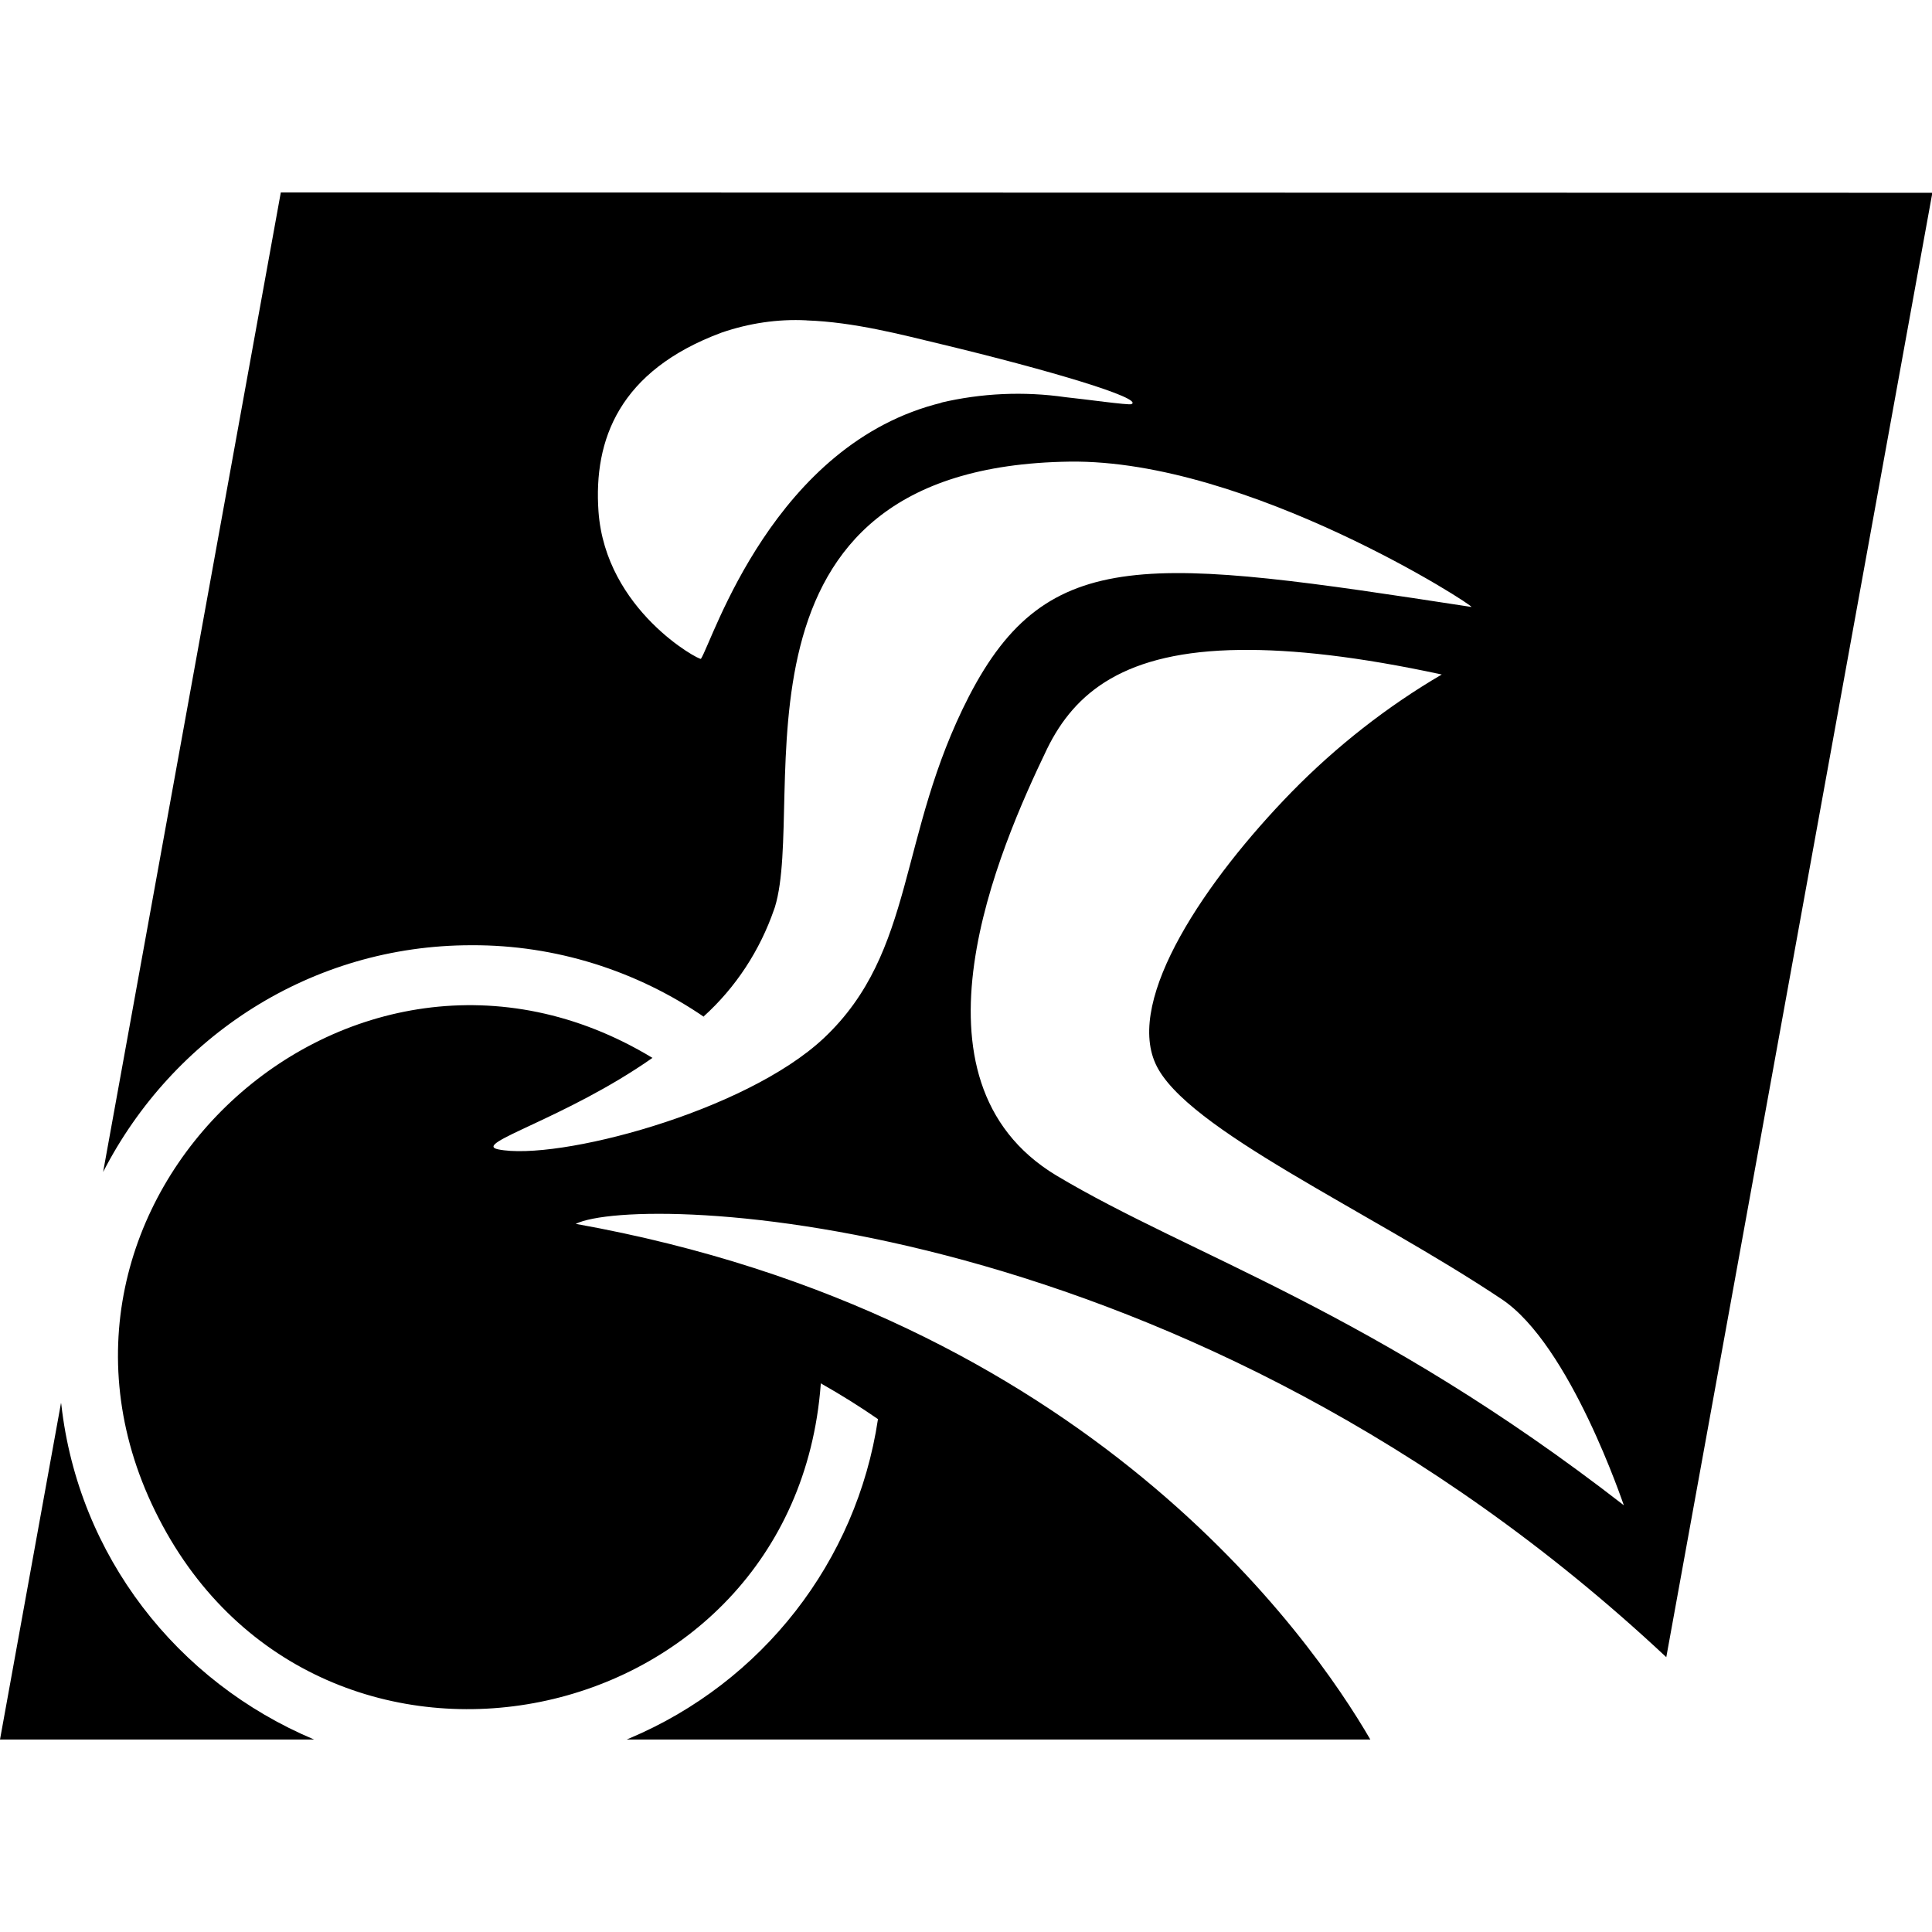
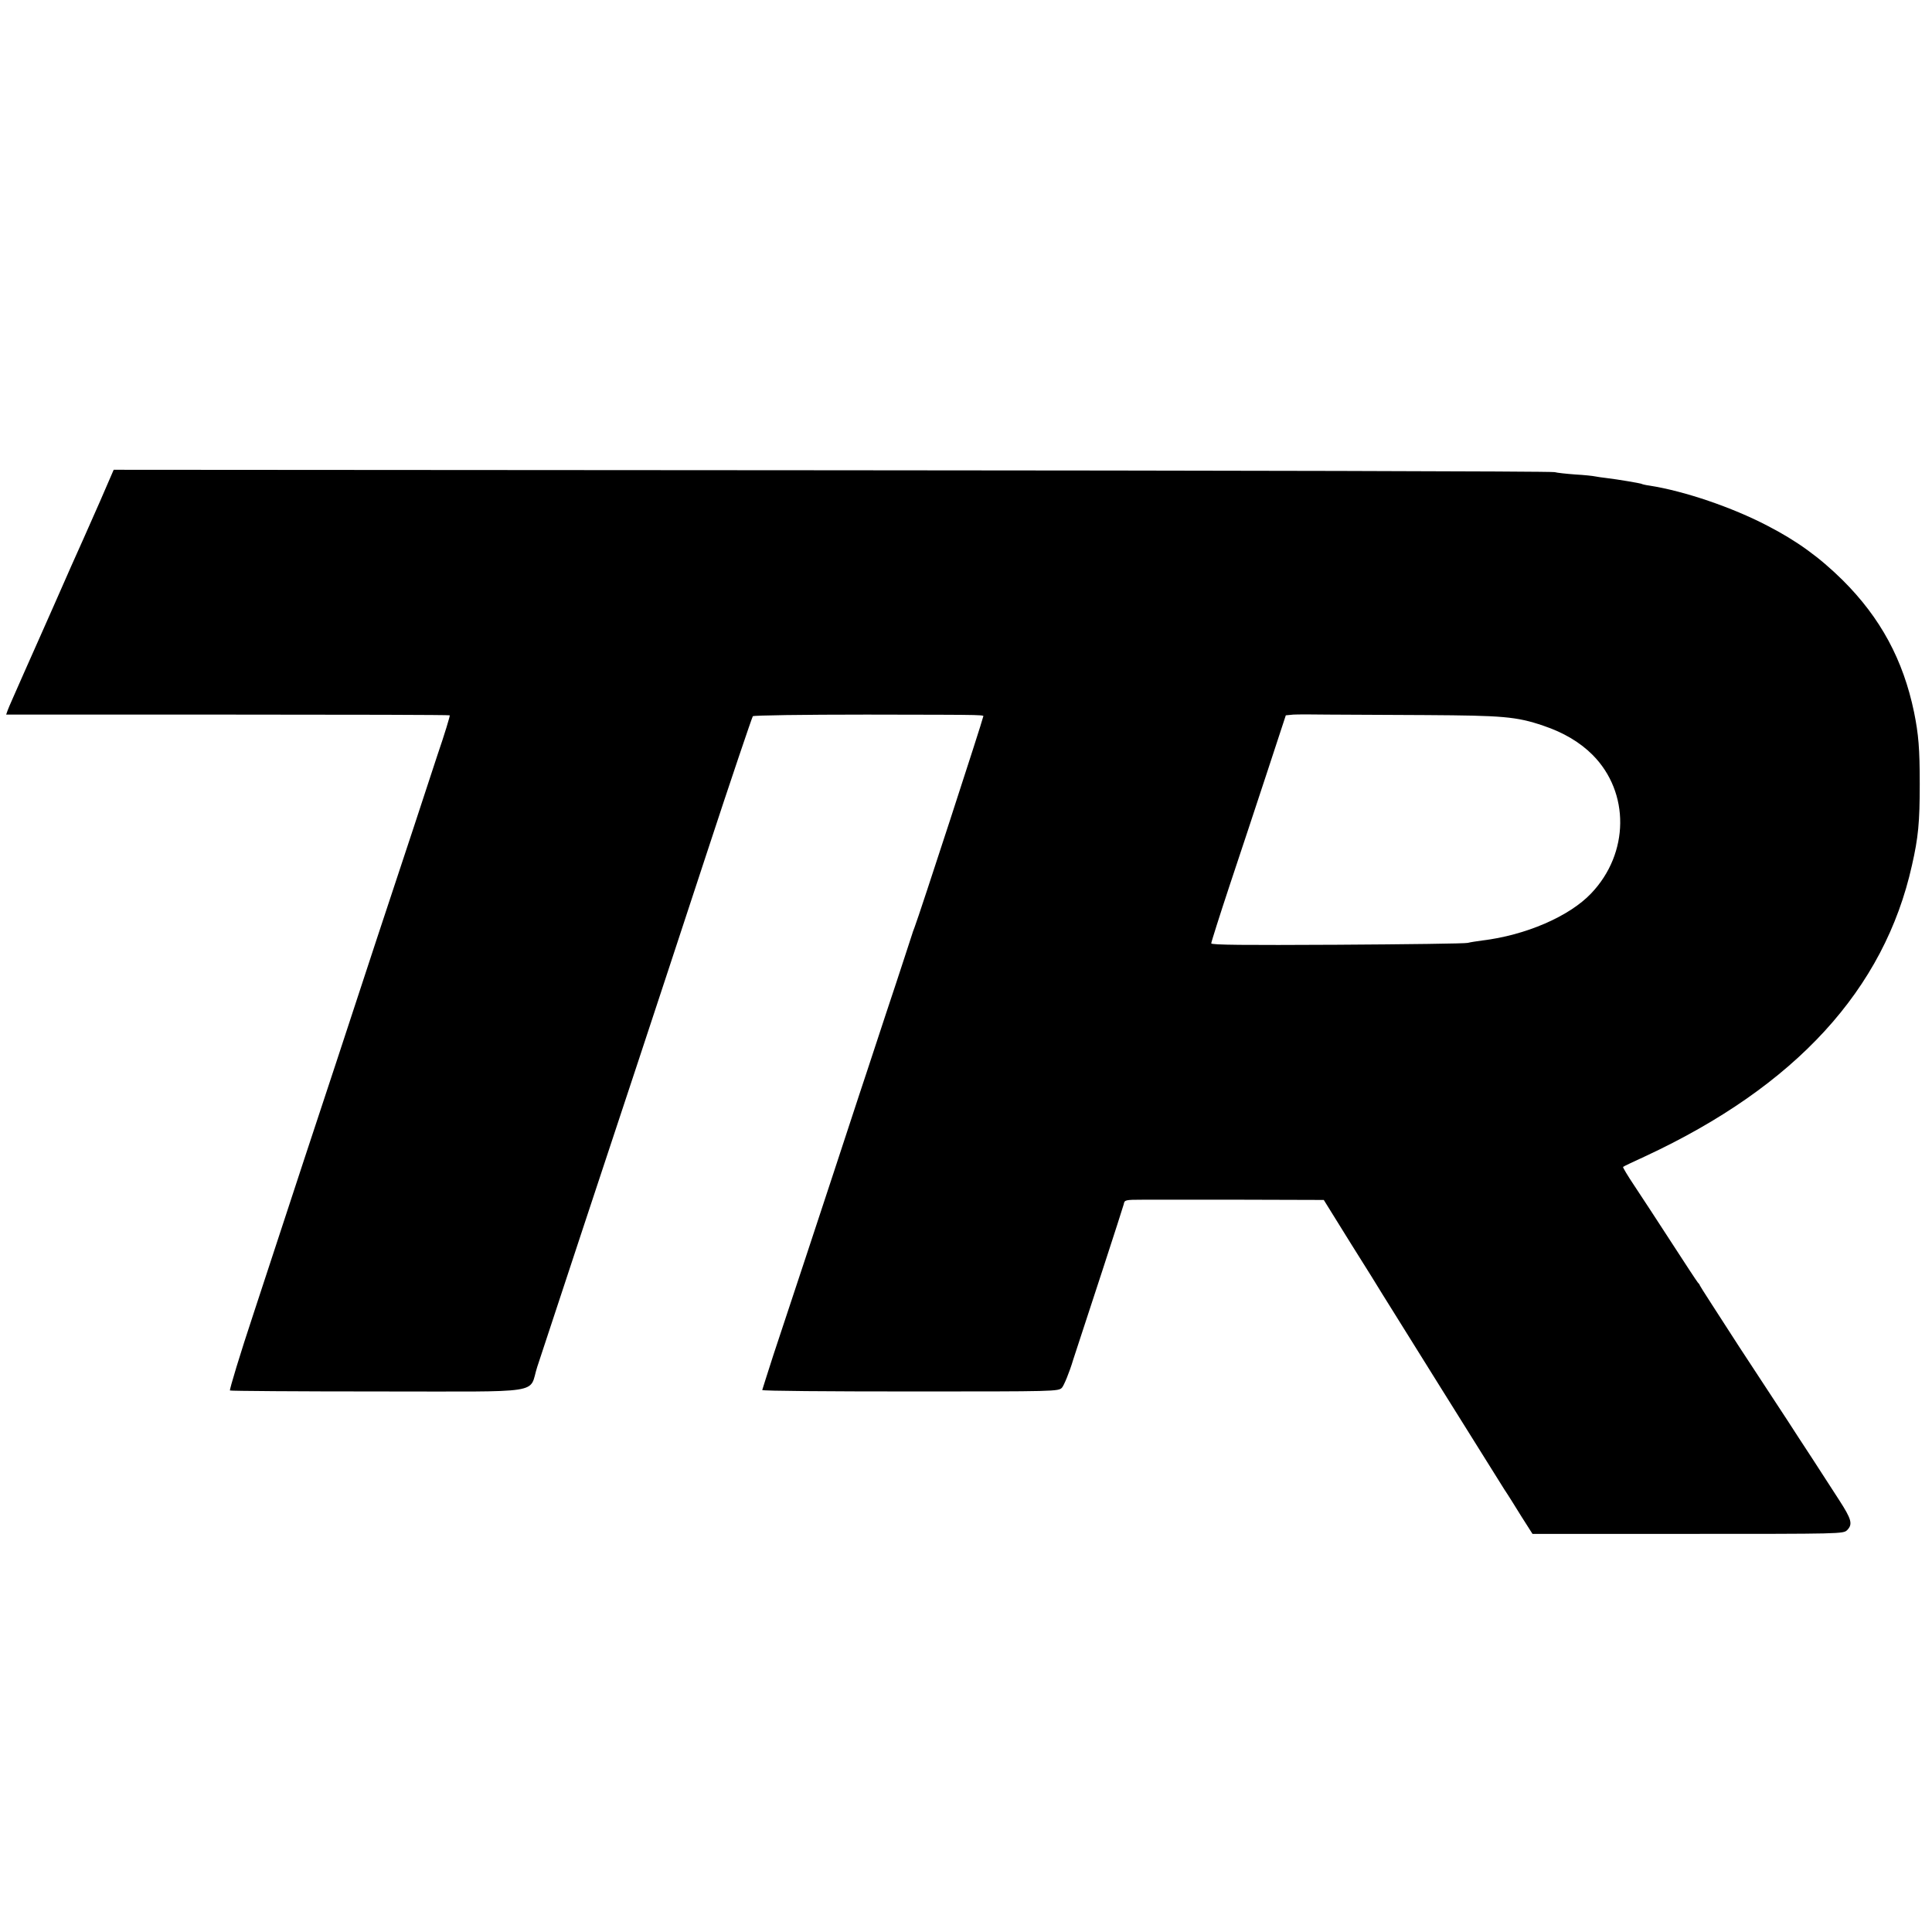
<svg xmlns="http://www.w3.org/2000/svg" width="32" height="32" viewBox="0 0 32 32">
-   <path d="M4.651 3.188l-2.943 16.224c1.152-2.245 3.448-3.756 6.099-3.756h0.011c1.376-0.005 2.724 0.417 3.86 1.199l-0.027-0.016c0.537-0.484 0.937-1.099 1.172-1.781l0.011-0.031c0.547-1.772-1.052-7.297 4.88-7.381 2.964-0.041 6.76 2.423 6.656 2.407-5.323-0.817-7.015-1.052-8.323 1.484-1.183 2.303-0.875 4.219-2.401 5.657-1.307 1.228-4.427 2.041-5.395 1.843-0.444-0.093 1.113-0.505 2.556-1.515-5.015-3.037-10.864 2.416-8.176 7.629 2.681 5.213 10.52 3.625 10.963-2.219v-0.020c0.339 0.192 0.657 0.391 0.948 0.593-0.353 2.359-1.916 4.359-4.115 5.287l-0.047 0.020h12.317c-0.979-1.687-4.687-7.025-13.161-8.541 1.043-0.516 10.12-0.26 18.063 7.177l4.407-24.255zM13.36 5.307c0.785 0.027 1.567 0.235 2.219 0.391 1.781 0.428 3.375 0.901 3.161 0.996-0.047 0.020-0.781-0.084-1.089-0.115-0.692-0.1-1.396-0.068-2.077 0.093l0.036-0.005c-2.797 0.672-3.807 3.948-4 4.245-0.021 0.031-1.579-0.803-1.697-2.439-0.084-1.192 0.343-2.333 2.036-2.963 0.453-0.156 0.932-0.229 1.412-0.204zM20.541 10.765c0.871-0.011 1.959 0.109 3.339 0.407-0.907 0.531-1.744 1.188-2.484 1.943-1.427 1.464-2.751 3.421-2.256 4.505 0.491 1.083 3.537 2.432 5.729 3.896 1.141 0.755 2.021 3.411 2.027 3.416-4.147-3.219-7.161-4.125-9.401-5.463-2.625-1.584-0.948-5.412-0.151-7.068 0.459-0.937 1.287-1.615 3.197-1.636zM1.011 23.235l-1.011 5.577h5.203c-2.276-0.957-3.905-3.047-4.187-5.547z" />
+   <path d="M 1.656 8.305 C 1.434 8.809 1.309 9.09 1.184 9.367 C 1.152 9.438 1.023 9.73 0.895 10.023 C 0.77 10.309 0.547 10.805 0.406 11.125 C 0.266 11.445 0.137 11.73 0.125 11.77 L 0.102 11.836 L 3.77 11.836 C 5.789 11.836 7.445 11.84 7.449 11.848 C 7.457 11.852 7.367 12.152 7.242 12.516 C 7.125 12.875 6.676 14.242 6.242 15.547 C 5.816 16.852 5.273 18.492 5.043 19.188 C 4.816 19.883 4.438 21.027 4.207 21.734 C 3.973 22.438 3.797 23.023 3.809 23.031 C 3.824 23.039 4.93 23.047 6.262 23.047 C 9.07 23.047 8.75 23.098 8.898 22.641 C 9.117 21.977 10.199 18.695 10.566 17.594 C 10.785 16.93 11.297 15.379 11.703 14.141 C 12.109 12.902 12.457 11.879 12.469 11.863 C 12.484 11.848 13.301 11.836 14.352 11.836 C 16.516 11.84 16.281 11.836 16.281 11.883 C 16.281 11.918 15.219 15.18 15.148 15.359 C 15.129 15.41 15.109 15.461 15.109 15.469 C 15.105 15.477 14.914 16.074 14.672 16.797 C 14.434 17.52 14.238 18.117 14.234 18.125 C 14.23 18.137 13.555 20.199 12.809 22.445 C 12.711 22.754 12.625 23.016 12.625 23.023 C 12.625 23.039 13.727 23.047 15.078 23.047 C 17.488 23.047 17.531 23.047 17.59 22.984 C 17.621 22.949 17.711 22.738 17.777 22.516 C 17.852 22.289 18.066 21.633 18.258 21.047 C 18.449 20.461 18.609 19.965 18.613 19.945 C 18.625 19.875 18.637 19.871 18.926 19.871 C 19.078 19.871 19.816 19.871 20.562 19.871 L 21.926 19.875 L 22.375 20.598 C 22.625 20.992 22.855 21.367 22.891 21.426 C 22.973 21.559 24.789 24.469 24.918 24.672 C 24.977 24.758 25.102 24.961 25.199 25.117 L 25.383 25.406 L 27.957 25.406 C 30.492 25.406 30.531 25.406 30.594 25.344 C 30.691 25.246 30.668 25.164 30.461 24.844 C 30.355 24.68 30.156 24.371 30.016 24.156 C 29.875 23.941 29.691 23.66 29.609 23.531 C 29.523 23.402 29.164 22.852 28.805 22.305 C 28.449 21.754 28.156 21.301 28.156 21.293 C 28.156 21.285 28.141 21.262 28.121 21.242 C 28.102 21.219 27.906 20.922 27.684 20.578 C 27.461 20.234 27.188 19.816 27.074 19.645 C 26.961 19.477 26.875 19.332 26.883 19.328 C 26.887 19.32 27.055 19.242 27.25 19.152 C 29.742 17.992 31.211 16.387 31.668 14.332 C 31.773 13.871 31.797 13.621 31.797 12.984 C 31.797 12.398 31.777 12.164 31.703 11.797 C 31.523 10.93 31.148 10.234 30.52 9.609 C 30.133 9.227 29.758 8.957 29.273 8.707 C 28.688 8.402 27.898 8.133 27.32 8.043 C 27.258 8.035 27.195 8.02 27.184 8.012 C 27.164 8.004 26.805 7.941 26.609 7.918 C 26.539 7.91 26.457 7.898 26.422 7.891 C 26.387 7.883 26.242 7.867 26.094 7.859 C 25.945 7.848 25.793 7.832 25.75 7.82 C 25.707 7.805 20.32 7.793 13.777 7.789 L 1.883 7.781 Z M 23.625 11.844 C 24.883 11.852 25.113 11.867 25.562 12.02 C 25.898 12.133 26.168 12.293 26.379 12.504 C 26.996 13.125 26.988 14.133 26.355 14.797 C 25.992 15.18 25.266 15.492 24.547 15.578 C 24.461 15.59 24.355 15.605 24.312 15.617 C 24.27 15.629 23.297 15.641 22.148 15.648 C 20.613 15.656 20.062 15.652 20.062 15.625 C 20.062 15.605 20.199 15.172 20.367 14.664 C 20.539 14.152 20.816 13.309 20.988 12.789 L 21.297 11.848 L 21.422 11.836 C 21.492 11.832 21.75 11.832 22 11.836 C 22.25 11.836 22.98 11.84 23.625 11.844 Z M 23.625 11.844" />
</svg>
